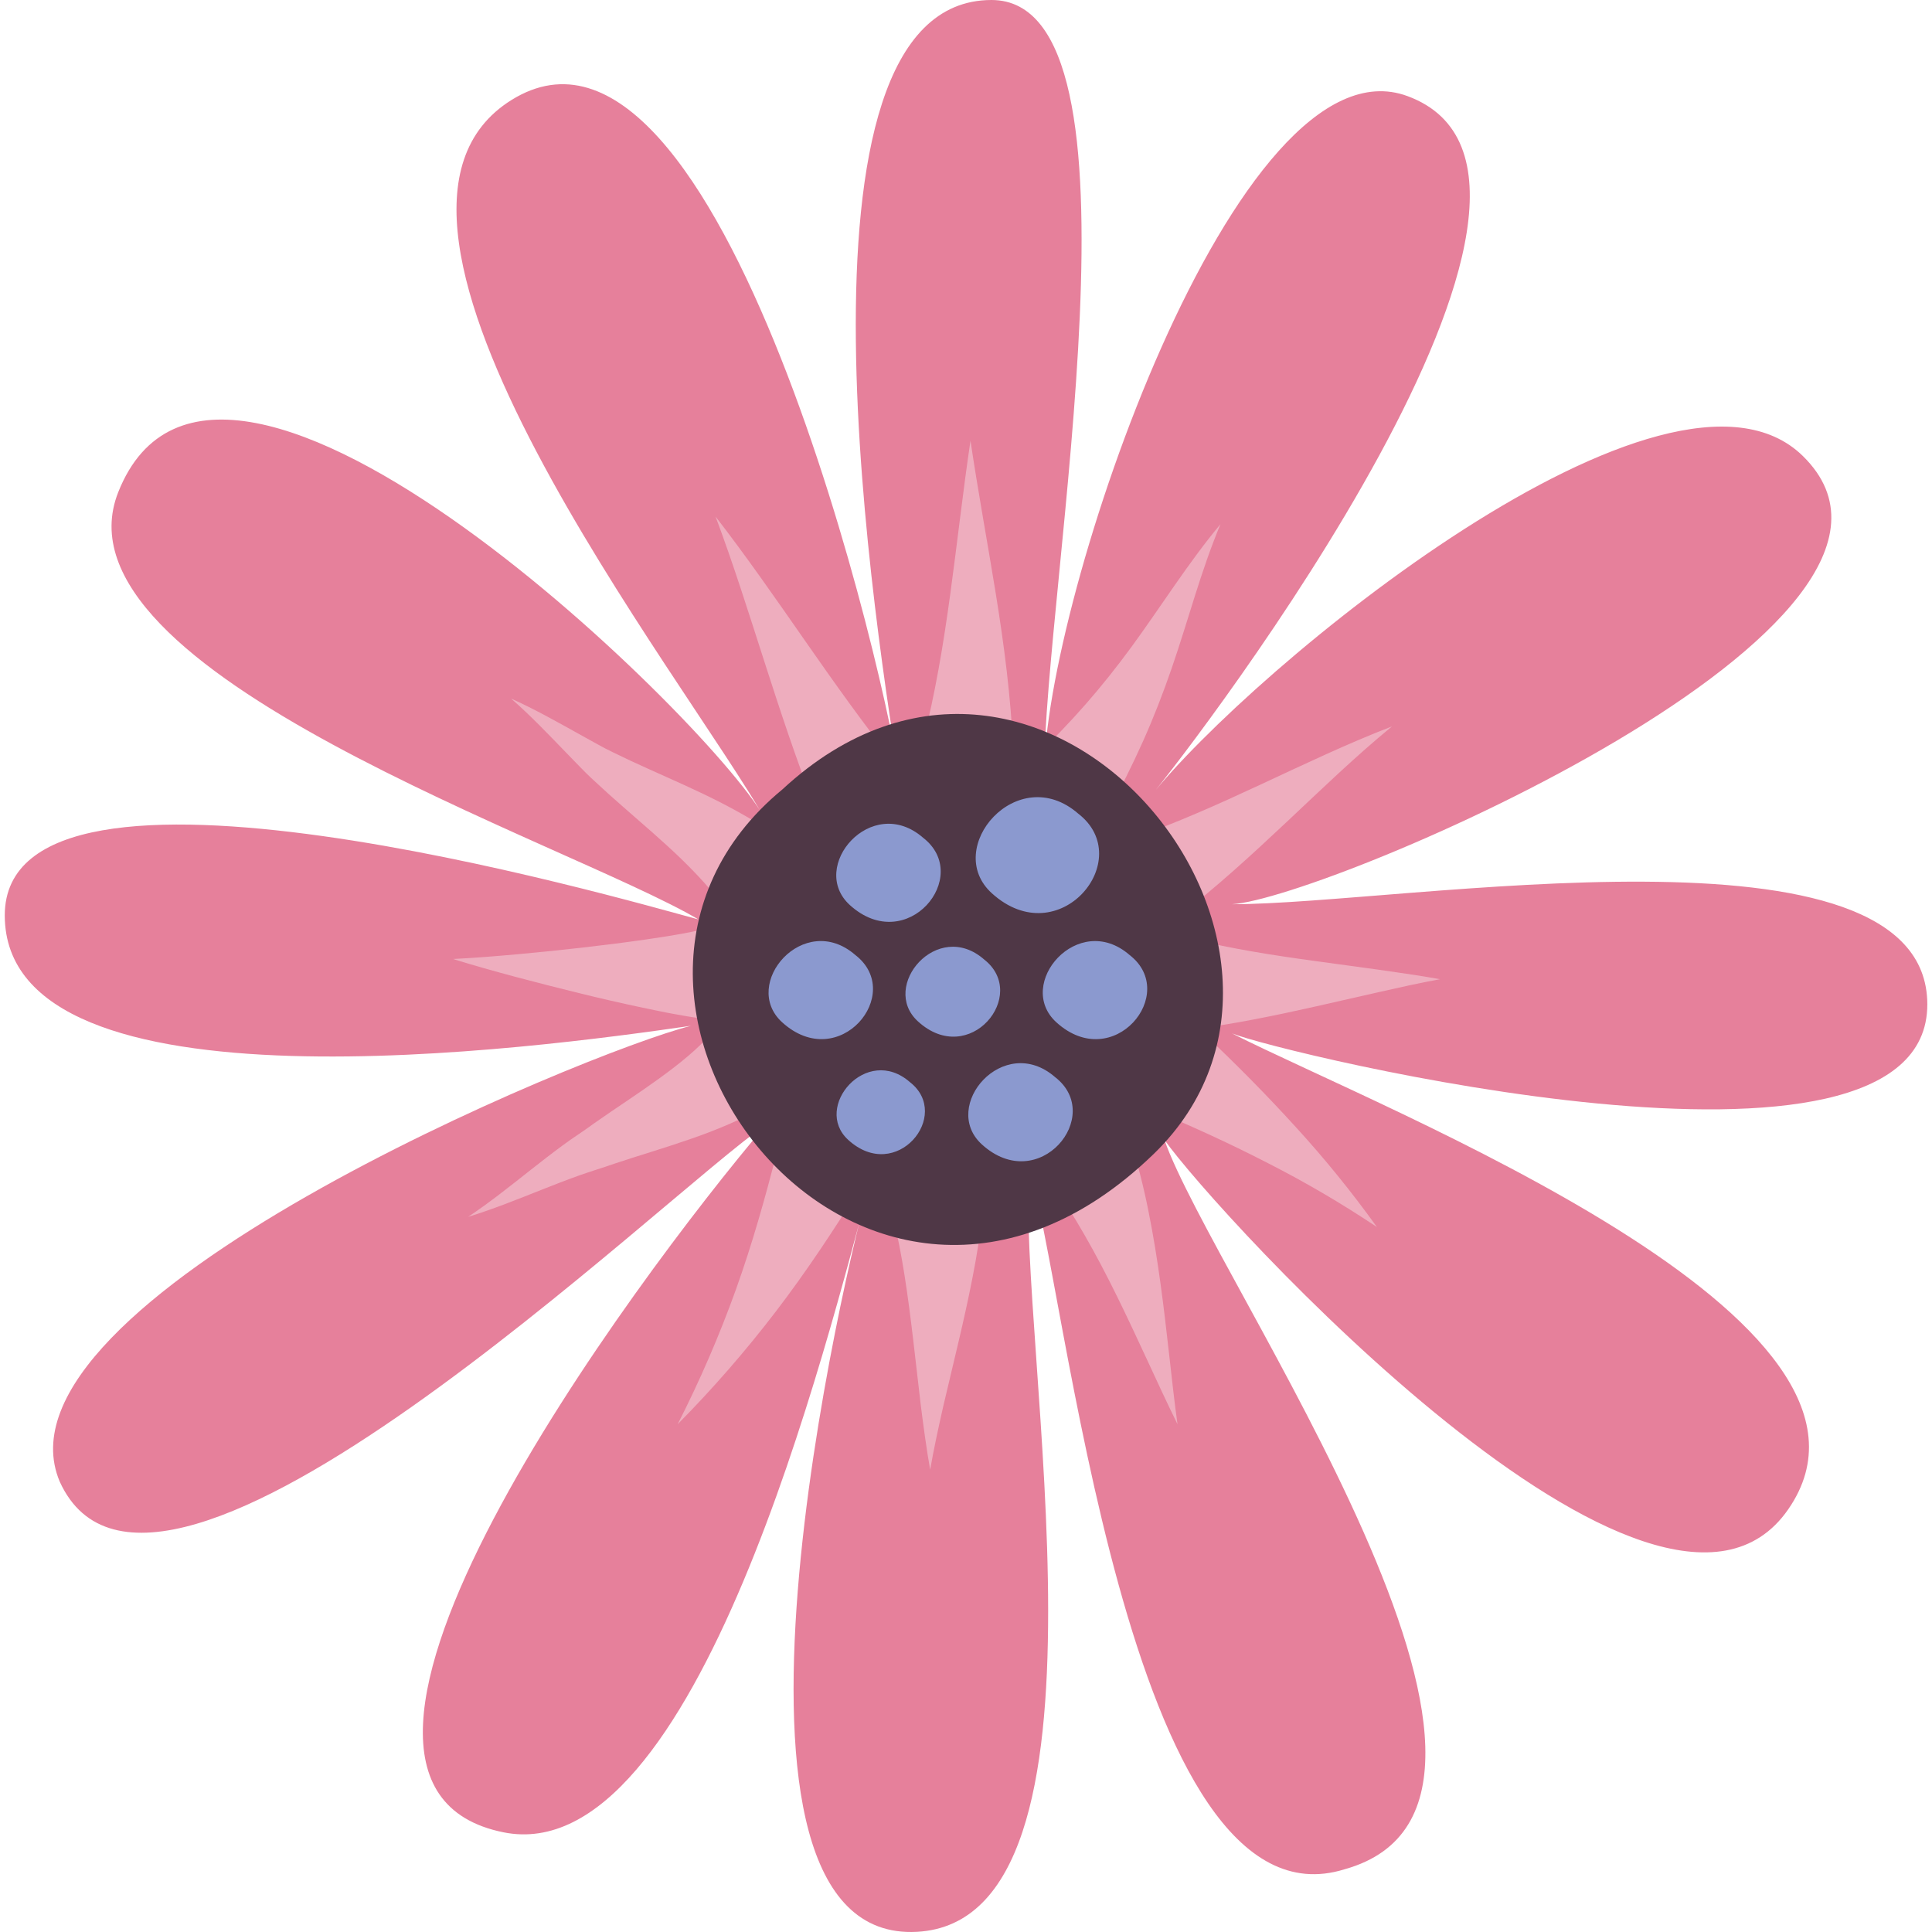
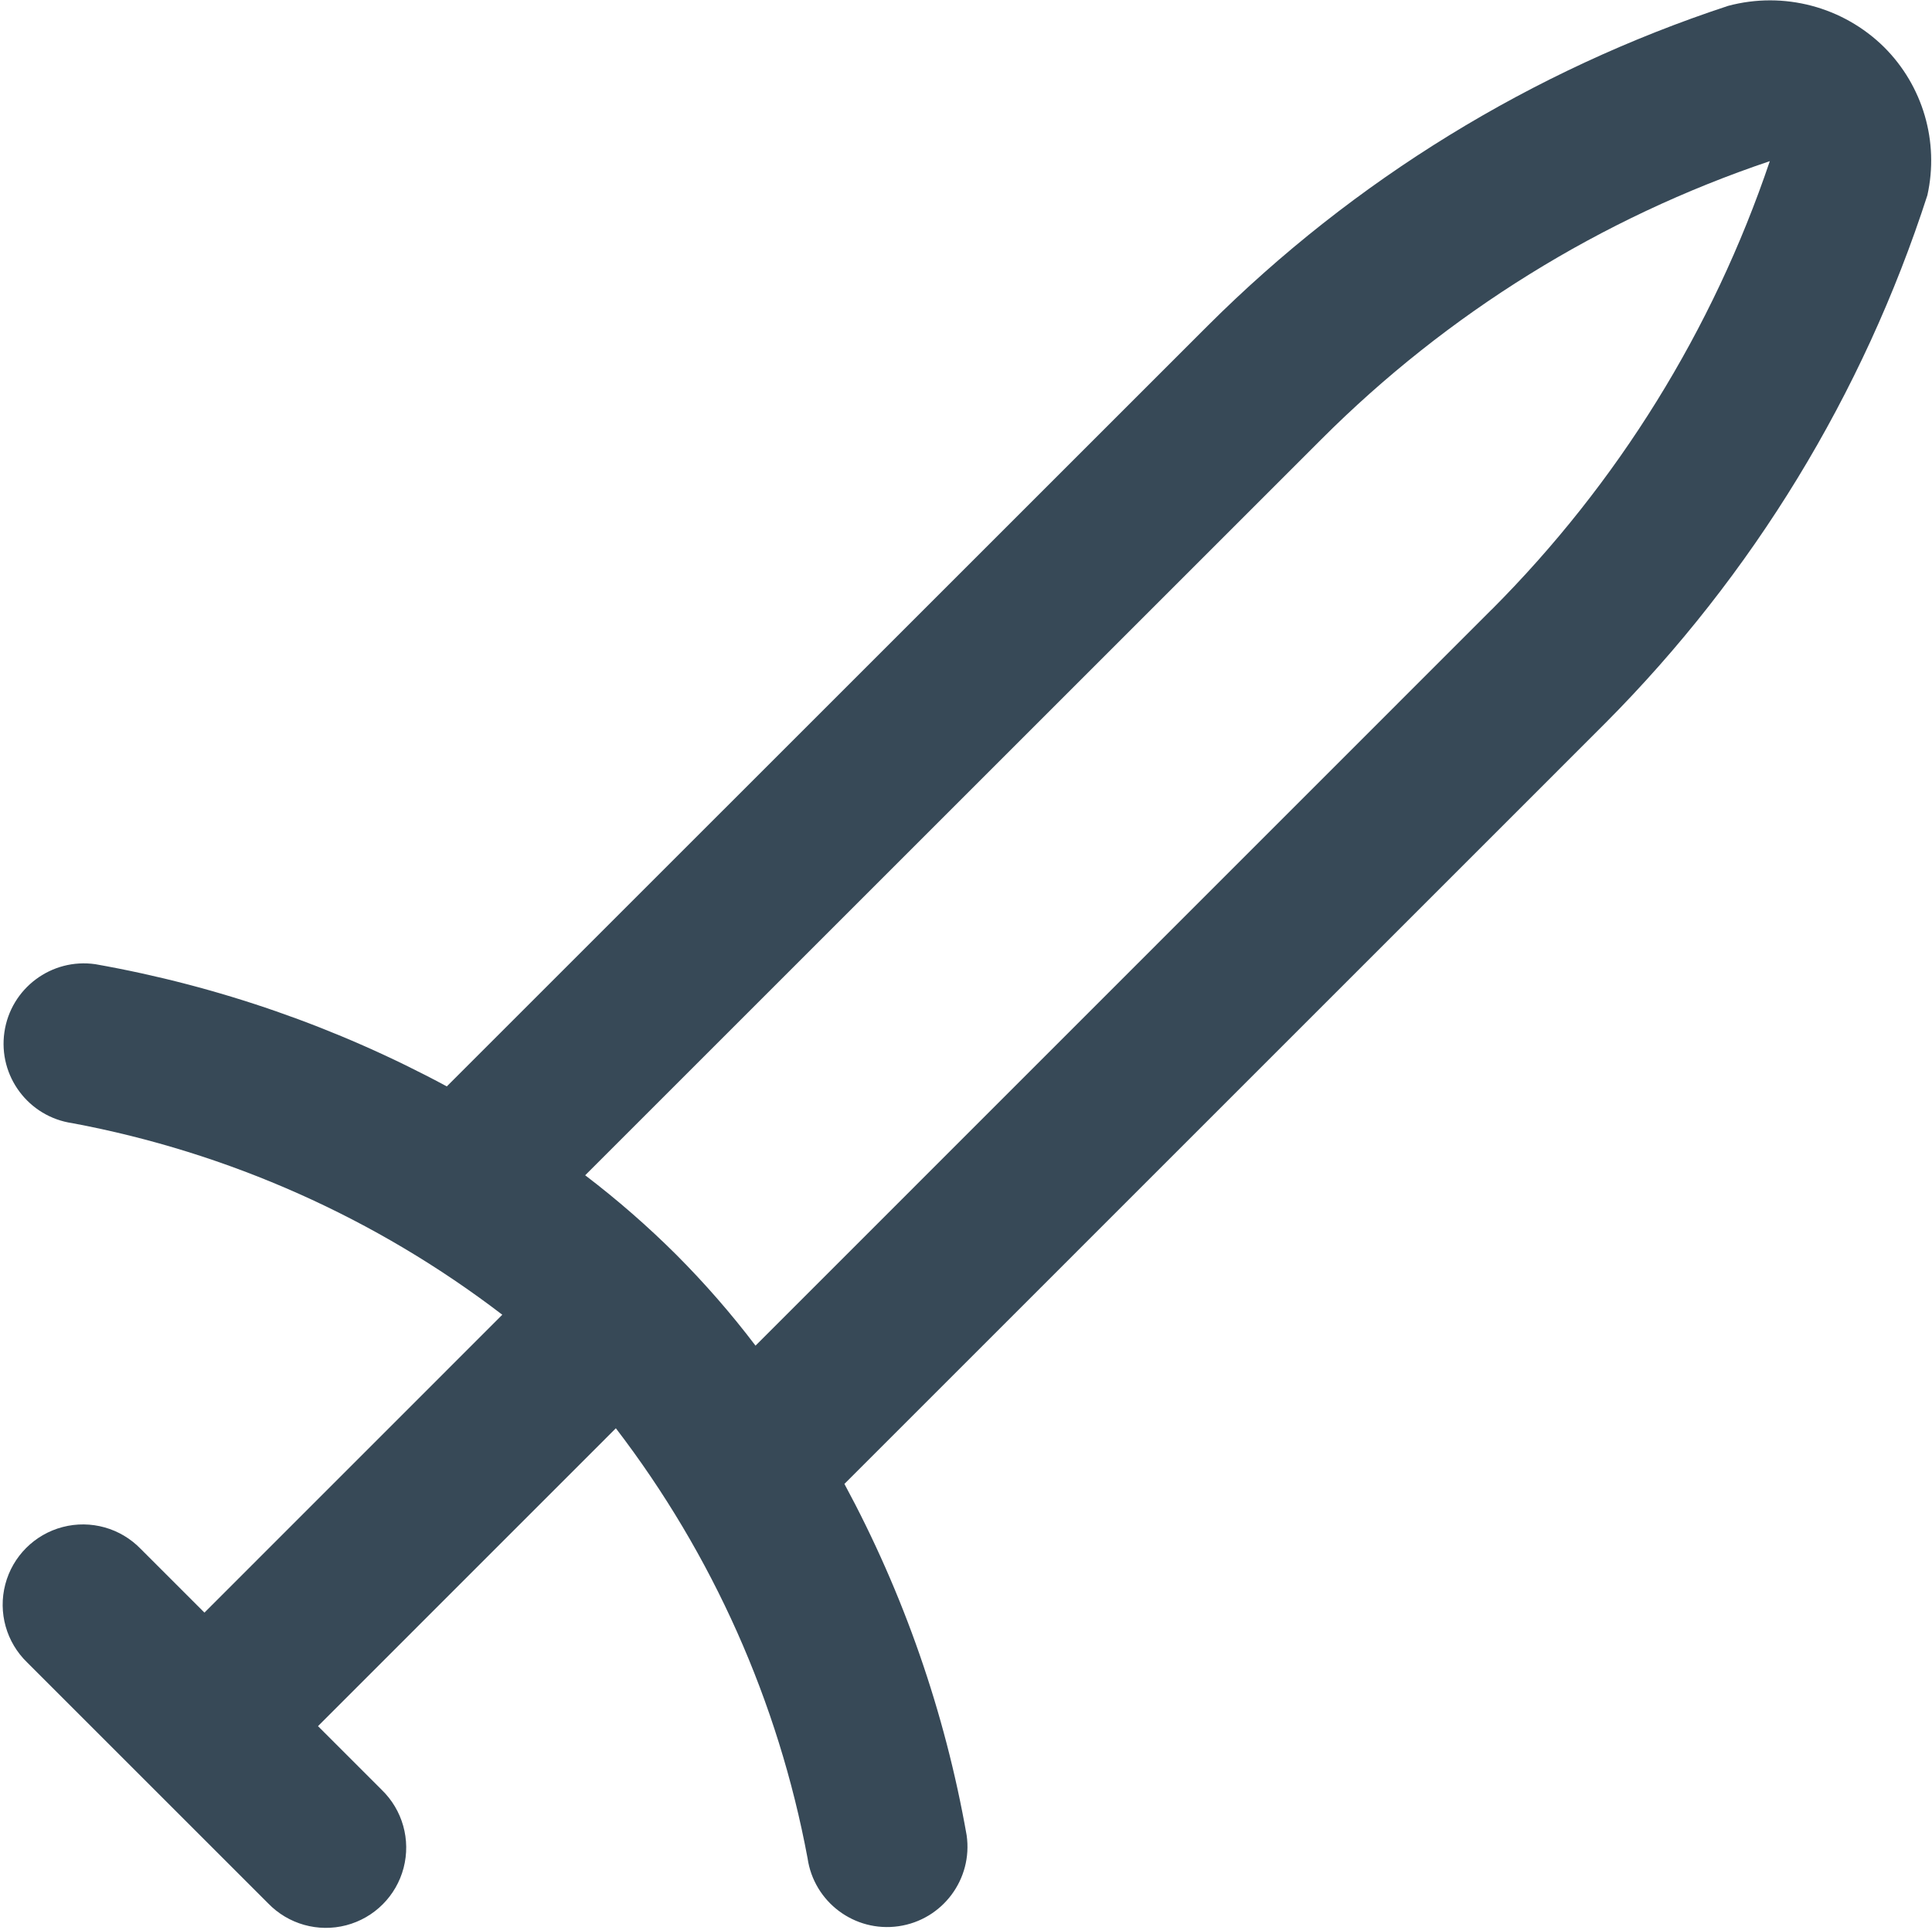
- <svg xmlns="http://www.w3.org/2000/svg" t="1743229027950" class="icon" viewBox="0 0 1024 1024" version="1.1" p-id="3107" width="200" height="200">
-   <path d="M477.72 418.86C465.37 342.26 409.88 0 525.51 0c87.59 0 27.88 310.41 27.88 410.8 0-91.74 101.87-393.31 192.59-359.87 116.69 43-111.16 341.26-136.85 372C663.21 354.52 884.41 172 955.56 241.7c90.31 88.55-252.44 234.58-302.56 237.56 90.9 0 368.25-49.54 368.52 53C1021.75 641.7 678.4 558 653 547.73c82.26 41.6 364.84 151.49 294.72 252.36-69.07 99.37-303.2-157.21-330.58-196 26 74.35 223.55 350.94 95.59 386.64-115.91 36.37-148.07-315.52-167.27-370.53-6.46 90.49 53.17 397.63-59.46 403.71-122.42 6.62-38-355-24.18-399.66-23.51 87.19-92.45 367.64-195 346.91-128.89-26 68.39-291.61 139.27-375.11-52.65 35.47-323.7 300.43-374.41 189.3C-8.89 689.6 310.54 557.77 366.21 543.7 284.9 555.45 2.61 594 2.53 485.2c-0.07-103.94 326.28-9 367.66 2.12-69.56-41-345.35-131-307.53-226.44C116.47 125.1 383.05 388.49 406 435c-42.5-75.31-236.71-318.55-134.9-382 111-69.14 200.62 311.35 206.62 365.83" fill="#E6809B" p-id="3108" />
-   <path d="M489.06 393.33c6.55-25.12 10.93-51.63 14.61-78.51s6.7-54.22 10.71-81.27c4 27.05 9 53.78 13.39 81s8.07 54.86 9.26 83.6zM431.9 427.76c-10.16-25.92-18.6-51.76-26.9-77.51s-16.28-51.25-25.75-76.49c16.5 21.34 32 43.7 47.39 65.78s30.86 43.92 47.13 64.34zM384.94 482.43a179.52 179.52 0 0 0-11.33-14.19c-4.15-4.64-8.61-9.21-13.29-13.73-9.4-9-19.7-17.82-30.09-26.9-5.2-4.54-10.37-9.17-15.53-14-1.29-1.23-2.61-2.41-3.86-3.66l-3.68-3.73-7.16-7.37c-9.5-9.82-18.82-19.62-29.12-28.6 12.48 5.6 24.53 12.42 36.47 19.05l8.93 4.95 4.4 2.39c1.46 0.77 2.95 1.47 4.42 2.2 5.93 2.91 12 5.75 18.2 8.52 12.33 5.56 25 11.07 37.75 17.53 6.38 3.26 12.78 6.75 19.15 10.6a227.32 227.32 0 0 1 18.85 12.88zM376.29 540.41c-6.38-0.78-12.4-1.73-18.24-2.83l-4.39-0.81-4.33-0.87q-4.33-0.85-8.61-1.78c-11.43-2.43-22.71-5-33.94-7.78s-22.39-5.59-33.52-8.57-22.21-6.07-33.16-9.48c11.45-0.57 22.83-1.5 34.2-2.52s22.72-2.2 34-3.48 22.57-2.7 33.71-4.3c2.79-0.39 5.56-0.81 8.31-1.24l4.13-0.65 4.08-0.7c5.45-0.91 10.72-2 15.63-3.15zM407.84 584.61a160.34 160.34 0 0 1-21.18 11.09c-7 3.06-13.9 5.65-20.71 8-13.62 4.75-26.95 8.63-39.8 12.9-1.61 0.52-3.32 1.14-5 1.71s-3.34 1.08-5 1.62l-4.8 1.57-4.79 1.66c-6.38 2.28-12.79 4.79-19.24 7.34-12.88 5.09-25.92 10.4-39.21 14.46 11.57-7.7 22.27-16.3 33.2-24.91 5.47-4.3 11-8.62 16.73-12.83l4.34-3.13 4.4-3c1.42-1 2.88-1.91 4.25-2.93s2.73-2 4.19-3c11.66-8.16 23.35-15.71 34.17-23.55 5.4-3.91 10.59-7.87 15.35-11.93a114 114 0 0 0 12.65-12.42zM456.22 629.1c-7 11.19-14.23 22.44-21.71 33.52s-15.26 22-23.35 32.57a626.37 626.37 0 0 1-52 59.7A615.84 615.84 0 0 0 390 683.62c4.32-12.08 8.23-24.24 11.83-36.51S408.74 622.48 412 610zM521 640.8c-1.25 12.48-3.23 24.42-5.5 36.11s-4.83 23.09-7.5 34.45l-8 33.77c-2.55 11.23-5 22.47-7 33.87-2-11.4-3.55-23-5-34.49L484 710c-1.36-11.44-2.8-22.79-4.55-33.9s-3.82-22-6.47-32.27zM598.89 603.51a368 368 0 0 1 9.83 38.49c2.57 12.75 4.59 25.4 6.33 38s3.18 25.1 4.58 37.56 2.75 24.89 4.47 37.31c-5.56-11.24-10.81-22.69-16.08-34.06s-10.54-22.68-16-33.78-11.16-22-17.17-32.44a323.59 323.59 0 0 0-19.18-29.8zM638.61 548.42q25.25 23.73 48.31 49.08a576.32 576.32 0 0 1 42.87 52.85 565.8 565.8 0 0 0-57.62-33.79c-19.68-10.13-39.72-19.36-59.92-27.78zM632.57 497.65c9.63 2.69 20.32 4.77 31.09 6.64s21.8 3.49 32.87 5l33.34 4.57c11.13 1.59 22.32 3.14 33.37 5.14-11 2-21.93 4.47-32.86 6.93l-32.86 7.47c-11 2.47-22.08 4.86-33.37 7s-22.73 4.13-35.15 5.28zM600.45 444.28c22.58-7.83 45.24-18 68-28.59s45.81-21.62 69.34-30.69c-19.47 16-37.4 33.35-55.83 50.66s-37.28 34.69-58.32 50.86zM548.66 401.31c9.18-8.94 18.1-18.18 26.6-27.87s16.59-19.84 24.35-30.44 15.26-21.71 23-32.8 15.66-22.09 24.27-32.39c-5.18 12.4-9.43 25-13.46 37.72s-7.91 25.62-12.37 38.57-9.47 25.91-15.17 38.66-12 25.27-18.69 37.61z" fill="#EEADBE" p-id="3109" />
-   <path d="M414.67 418.42C280.29 529.15 458.38 759.9 611.48 611.63c113-109.42-58.31-321.58-196.81-193.21" fill="#4F3746" p-id="3110" />
-   <path d="M559.23 570.9c26.45 20.46-8.63 63.08-38.79 35.69-22.25-20.21 11.47-59.41 38.79-35.69M489.24 444c26.48 20.46-8.62 63.08-38.8 35.7-22.22-20.23 11.5-59.42 38.8-35.7M571.49 431.25c31.31 24.17-10.16 74.55-45.81 42.18-26.29-23.88 13.6-70.2 45.81-42.18M453.34 506.17c26.48 20.46-8.6 63.07-38.76 35.69-22.25-20.21 11.47-59.41 38.76-35.69M598.71 506.18c26.45 20.45-8.63 63.08-38.8 35.68-22.24-20.2 11.51-59.4 38.8-35.68M521.63 508.56c24 18.76-7.83 57.84-35.17 32.73-20.19-18.52 10.41-54.45 35.17-32.73M482.32 573.59c22.41 17.49-7.28 53.94-32.8 30.52-18.84-17.28 9.73-50.79 32.8-30.52" fill="#8B99CF" p-id="3111" />
+ <svg xmlns="http://www.w3.org/2000/svg" t="1744247835164" class="icon" viewBox="0 0 1025 1024" version="1.1" p-id="3641" width="200.195" height="200">
+   <path d="M999.54 24.968a86.151 86.151 0 0 0-82.7-21.857 701.391 701.391 0 0 0-276.049 169.702l-403.741 403.698a621.291 621.291 0 0 0-186.447-64.847 42.607 42.607 0 0 0-12.186 84.361 538.25 538.25 0 0 1 228.074 101.66L108.463 855.756l-33.787-33.787a42.607 42.607 0 1 0-60.246 60.246l127.82 127.82a42.607 42.607 0 1 0 60.246-60.246l-33.787-33.787 158.028-158.071a537.228 537.228 0 0 1 101.702 228.116 42.607 42.607 0 0 0 84.404-12.143 618.351 618.351 0 0 0-64.847-186.447l403.698-403.741a703.82 703.82 0 0 0 170.853-280.096 84.958 84.958 0 0 0-23.008-78.652z m-208.134 298.46L400.83 714.088c-12.91-17.043-26.97-33.148-42.095-48.316a484.183 484.183 0 0 0-48.273-42.095l390.576-390.576a612.855 612.855 0 0 1 237.916-147.59 615.752 615.752 0 0 1-147.547 237.958z" fill="#374957" p-id="3642" />
</svg>
